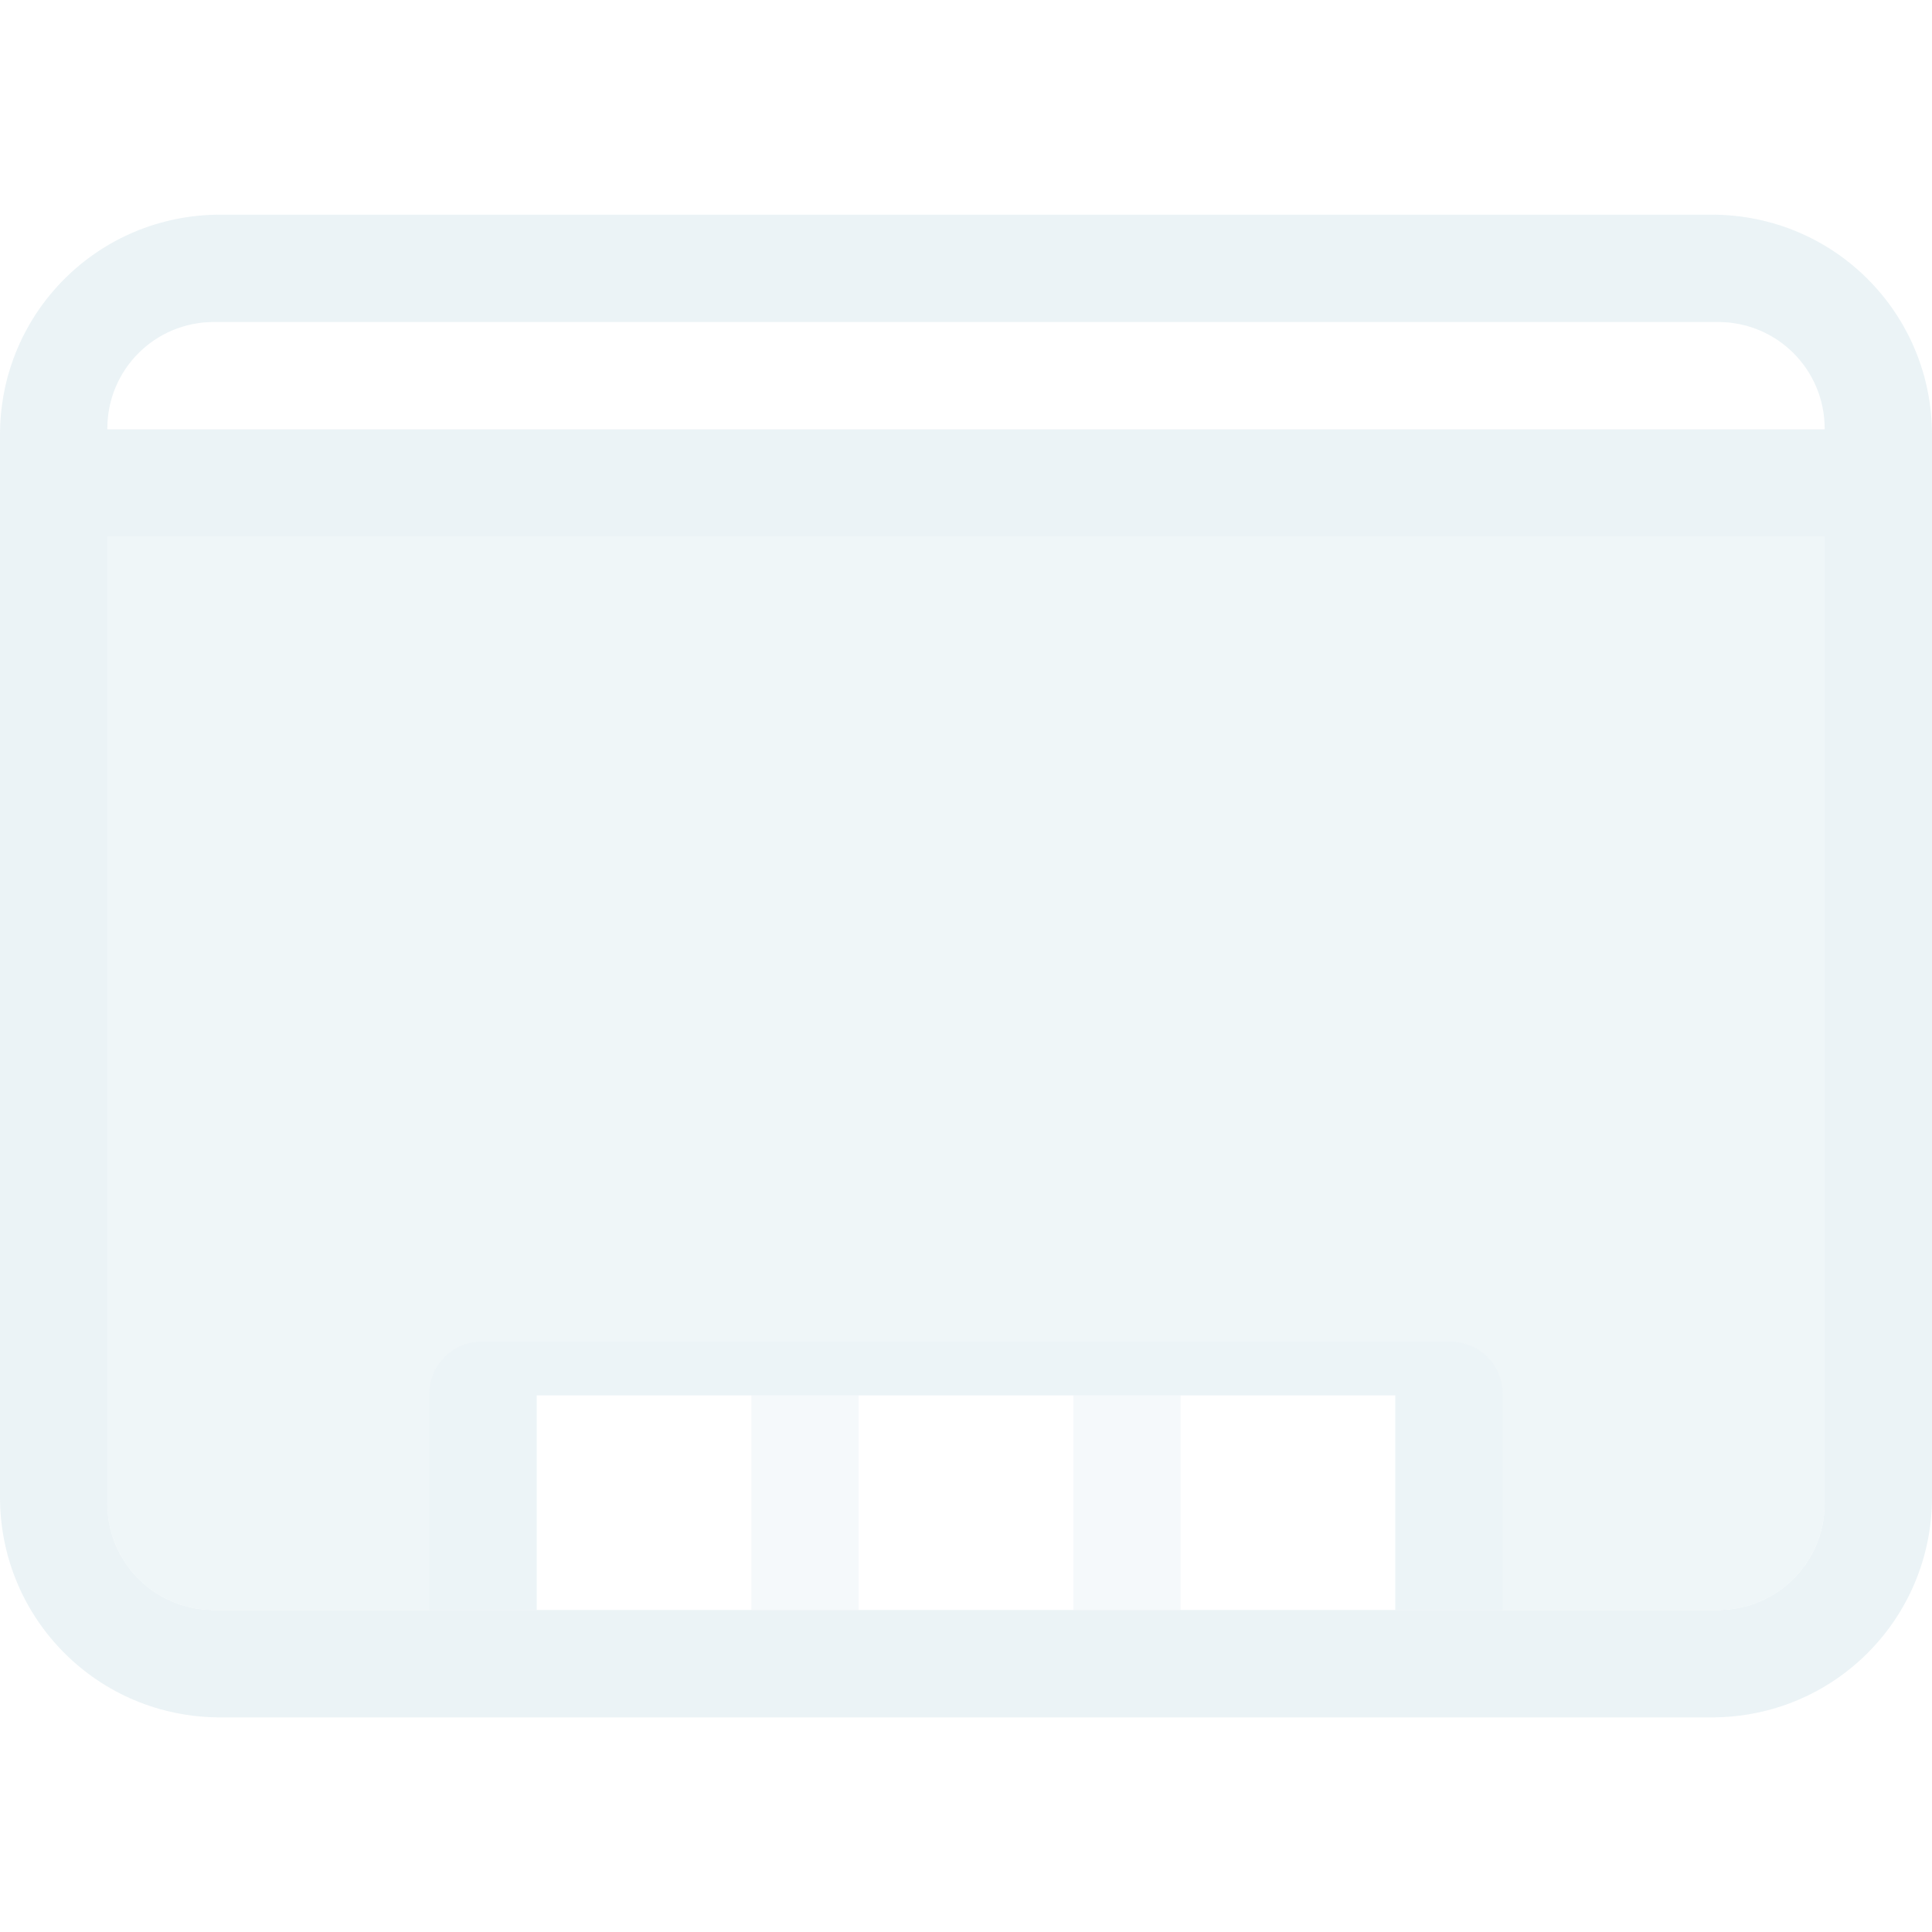
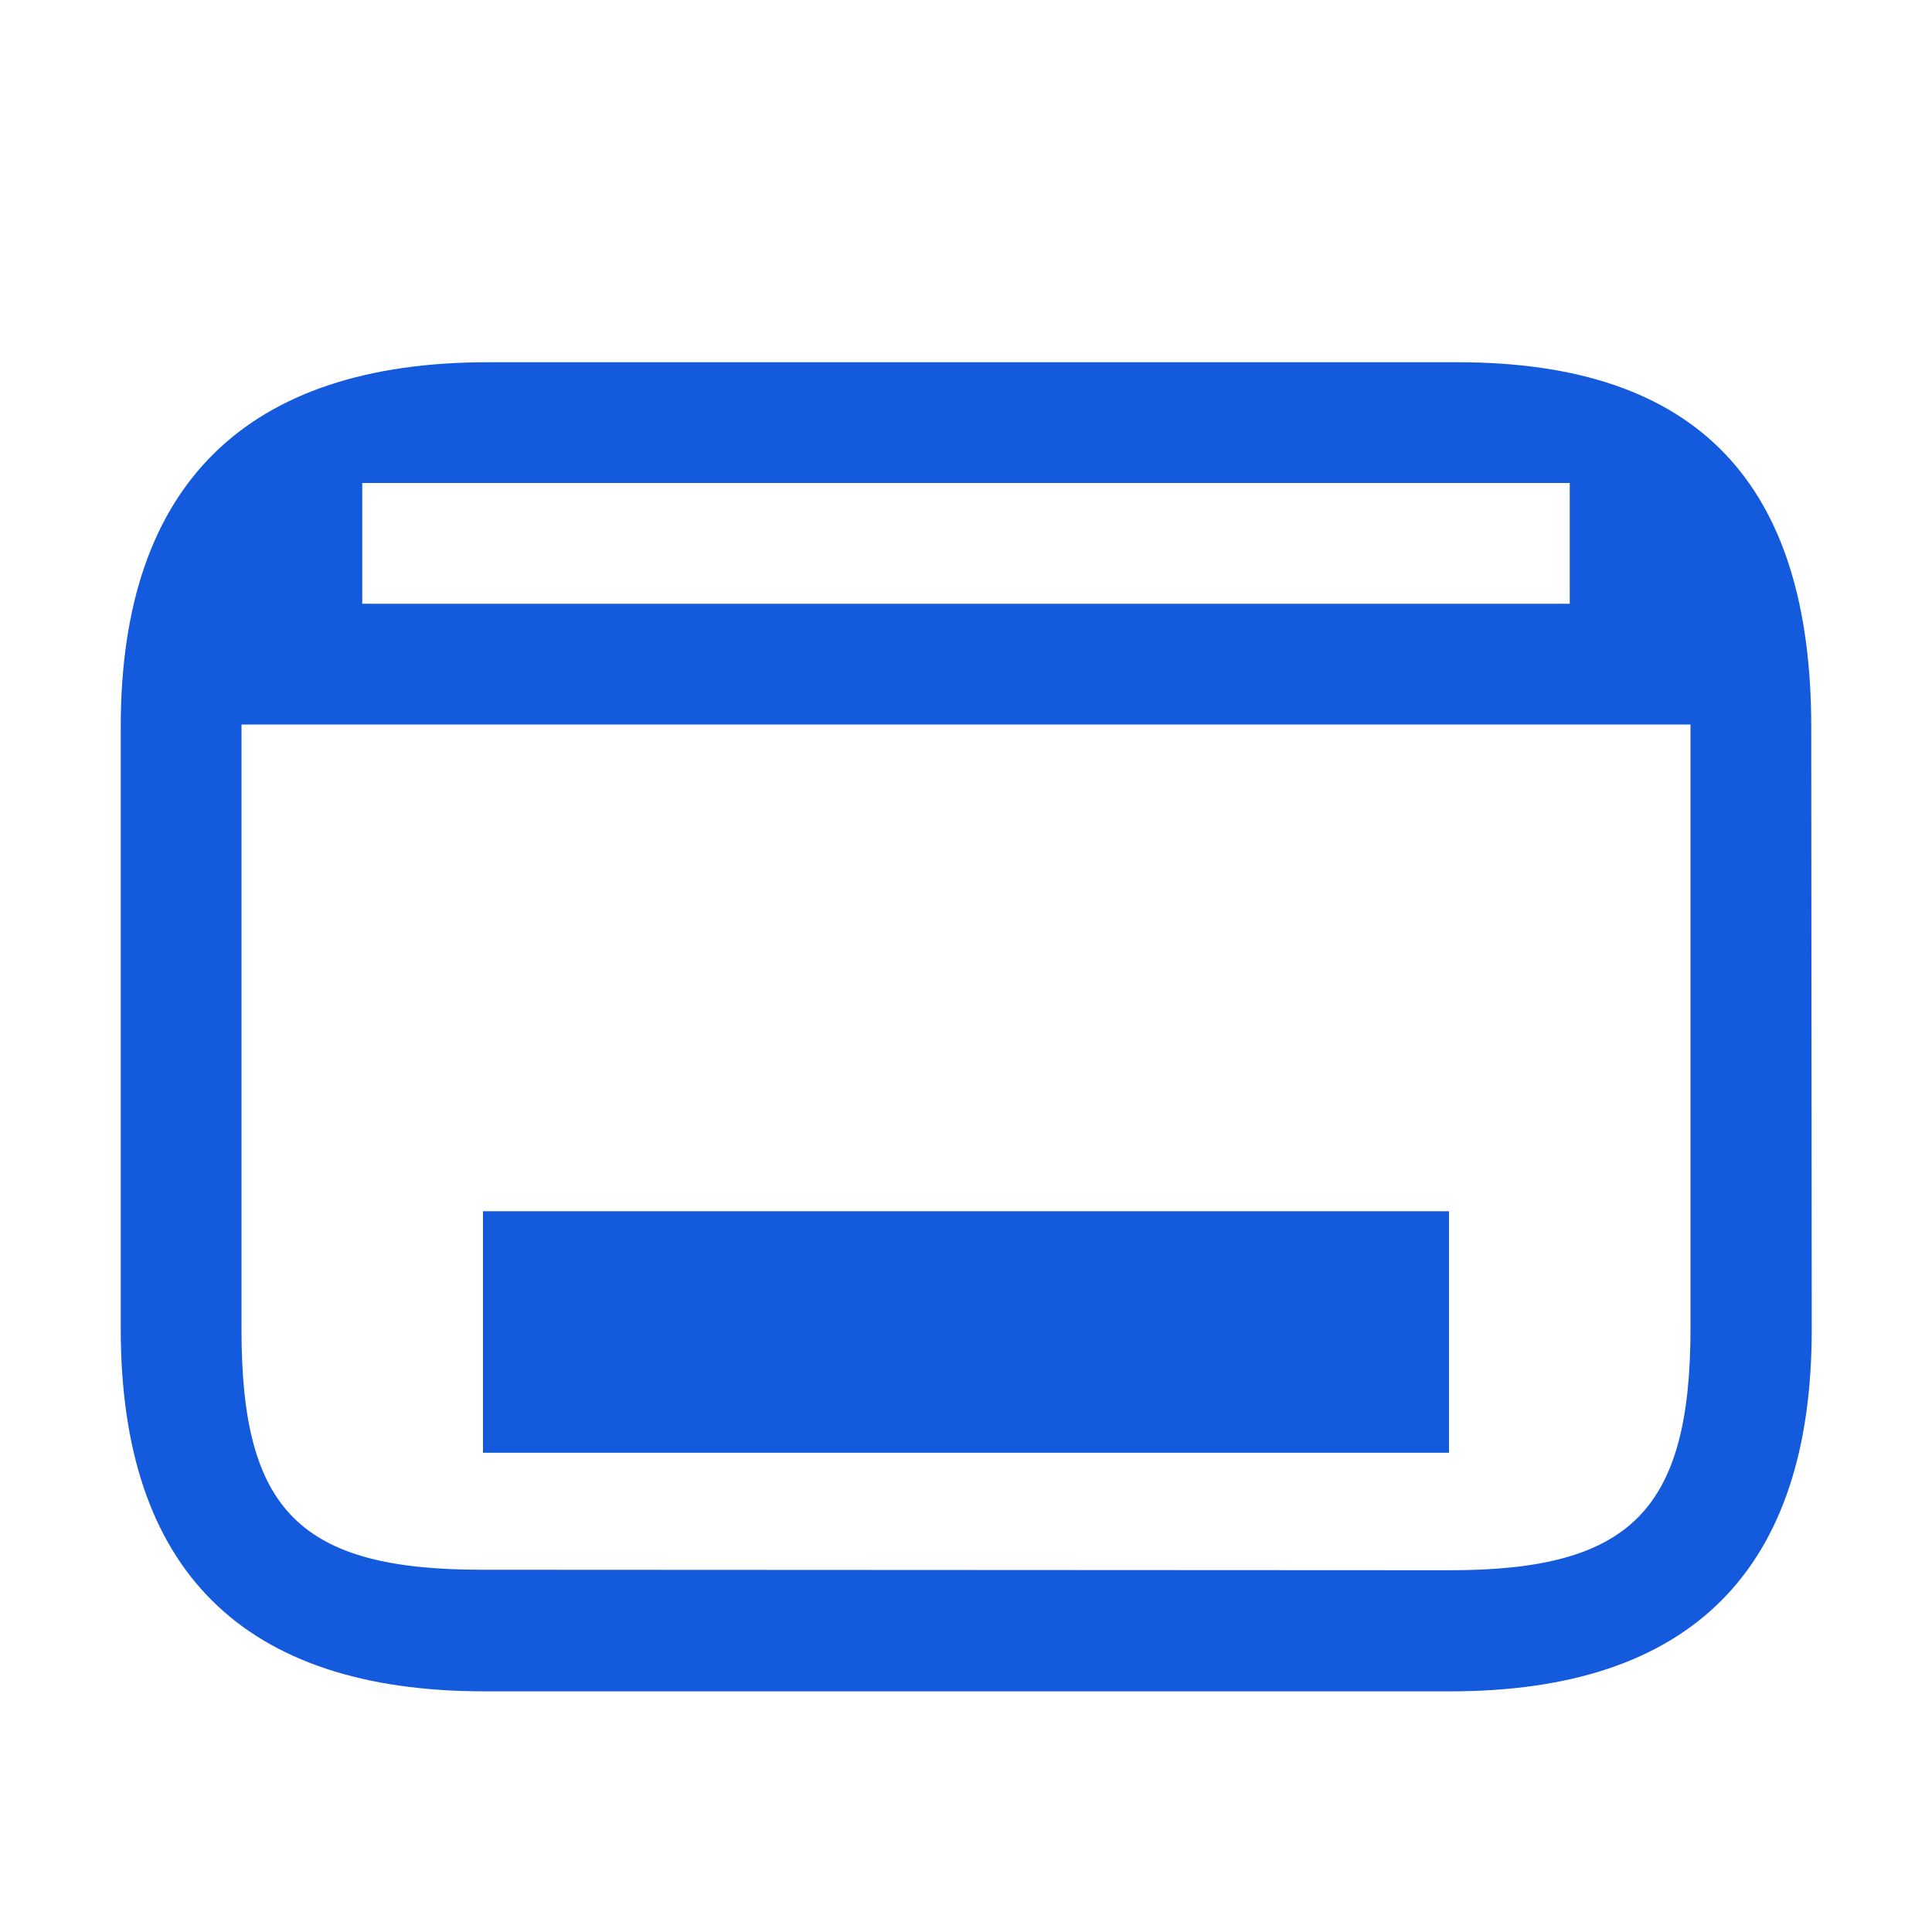
- <svg xmlns="http://www.w3.org/2000/svg" id="svg7384" version="1.1" height="36" width="36">
+ <svg xmlns="http://www.w3.org/2000/svg" id="svg7384" version="1.1" height="16" width="16">
  <defs id="defs7386" />
-   <g transform="translate(-442,-156)" id="layer9" style="display:inline" />
-   <g transform="translate(-442,-156)" id="layer10" />
-   <g transform="translate(-442,-156)" id="layer11" />
-   <g transform="translate(-442,-156)" id="layer12" />
-   <g transform="translate(-442,-156)" id="layer13">
-     <path style="opacity:1;fill:#e8f1f5;fill-opacity:0.89" d="M 446.104,160 C 443.83,160 442,161.83 442,164.104 l 0,19.793 c 0,2.273 1.83,4.104 4.104,4.104 l 27.793,0 C 476.17,188 478,186.17 478,183.896 l 0,-19.793 C 478,161.83 476.17,160 473.896,160 l -27.793,0 z m -0.117,2 28.027,0 c 1.1,0 1.986,0.886 1.986,1.986 l 0,0.014 -32,0 0,-0.014 C 444,162.886 444.886,162 445.986,162 Z M 444,166 l 32,0 0,18.014 C 476,185.114 475.114,186 474.014,186 l -28.027,0 C 444.886,186 444,185.114 444,184.014 L 444,166 Z" id="rect4156" />
-     <path style="opacity:1;fill:#e8f1f5;fill-opacity:0.682" d="m 444,166 0,18.014 c 0,1.1 0.886,1.986 1.986,1.986 l 6.014,0 0,-4 16,0 0,4 6.014,0 C 475.114,186 476,185.114 476,184.014 L 476,166 l -32,0 z" id="rect4169" />
-     <path style="opacity:0.5;fill:#e8f1f5;fill-opacity:0.859;stroke:none" d="M 450.973,181 C 450.434,181 450,181.434 450,181.973 l 0,4.027 2,0 0,-4 4,0 0,4 2,0 0,-4 4,0 0,4 2,0 0,-4 4,0 0,4 2,0 0,-4.027 C 470,181.434 469.566,181 469.027,181 l -18.055,0 z" id="rect4175" />
+   <g transform="translate(-442,-176)" id="layer9" style="display:inline" />
+   <g transform="translate(-442,-176)" id="layer10" />
+   <g transform="translate(-442,-176)" id="layer11" />
+   <g transform="translate(-442,-176)" id="layer12" />
+   <g transform="translate(-442,-176)" id="layer13">
+     <path style="fill:#135add;fill-opacity:1;stroke:none;stroke-width:0.1;stroke-linecap:butt;stroke-linejoin:miter;stroke-miterlimit:4;stroke-dasharray:none;stroke-opacity:1" d="m 446.039,179 c -2,0 -3.039,1.016 -3.039,3.016 v 4.991 c 0,1.992 1.008,3 3.014,3 l 7.996,4e-5 c 1.99,1e-5 2.996,-1.001 2.994,-3.001 L 457,182.016 C 456.998,180.016 456.072,179 454.072,179 Z M 445,180 h 10 v 1 h -10 z m -1,2 h 12 v 4.998 c 0,1.511 -0.499,2.007 -1.994,2.006 L 445.984,189 C 444.484,188.999 444,188.509 444,187.016 Z m 2,4.031 v 2 h 8 v -2 z" id="path836" />
  </g>
-   <g transform="translate(-442,-156)" id="layer14" />
-   <g transform="translate(-442,-156)" id="layer15" style="display:inline" />
+   <g transform="translate(-442,-176)" id="layer14" />
+   <g transform="translate(-442,-176)" id="layer15" style="display:inline" />
</svg>
